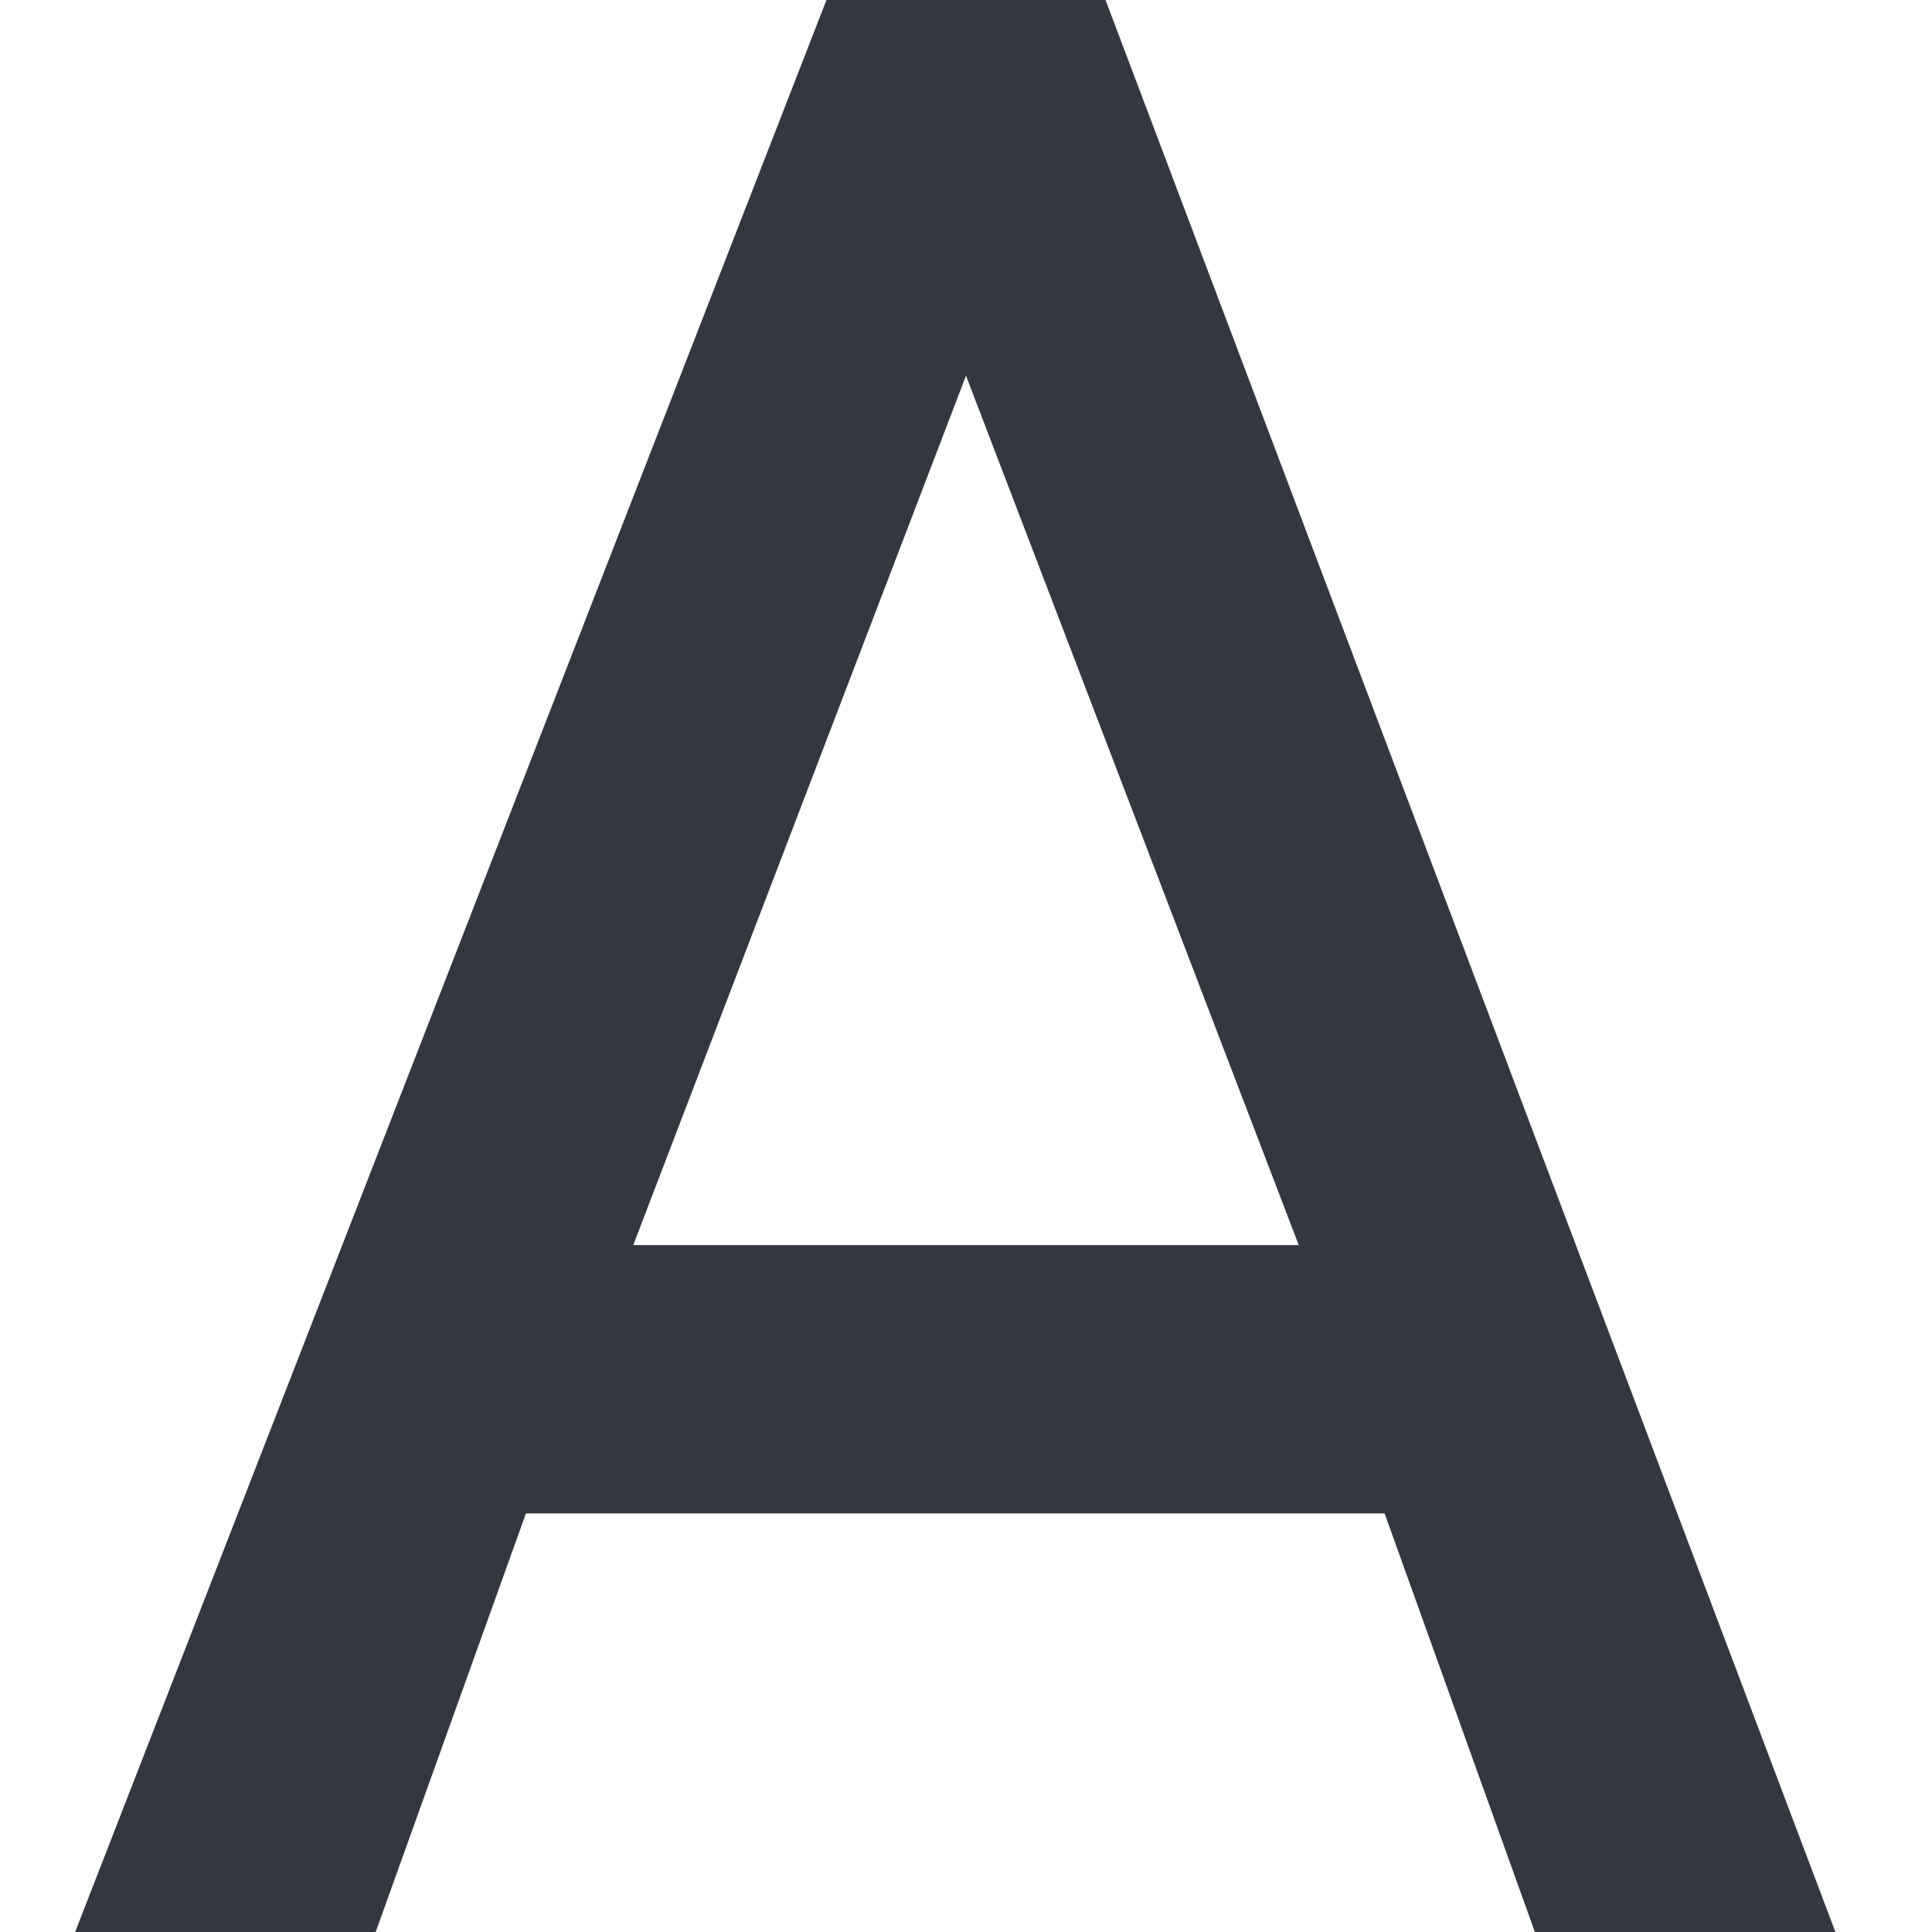
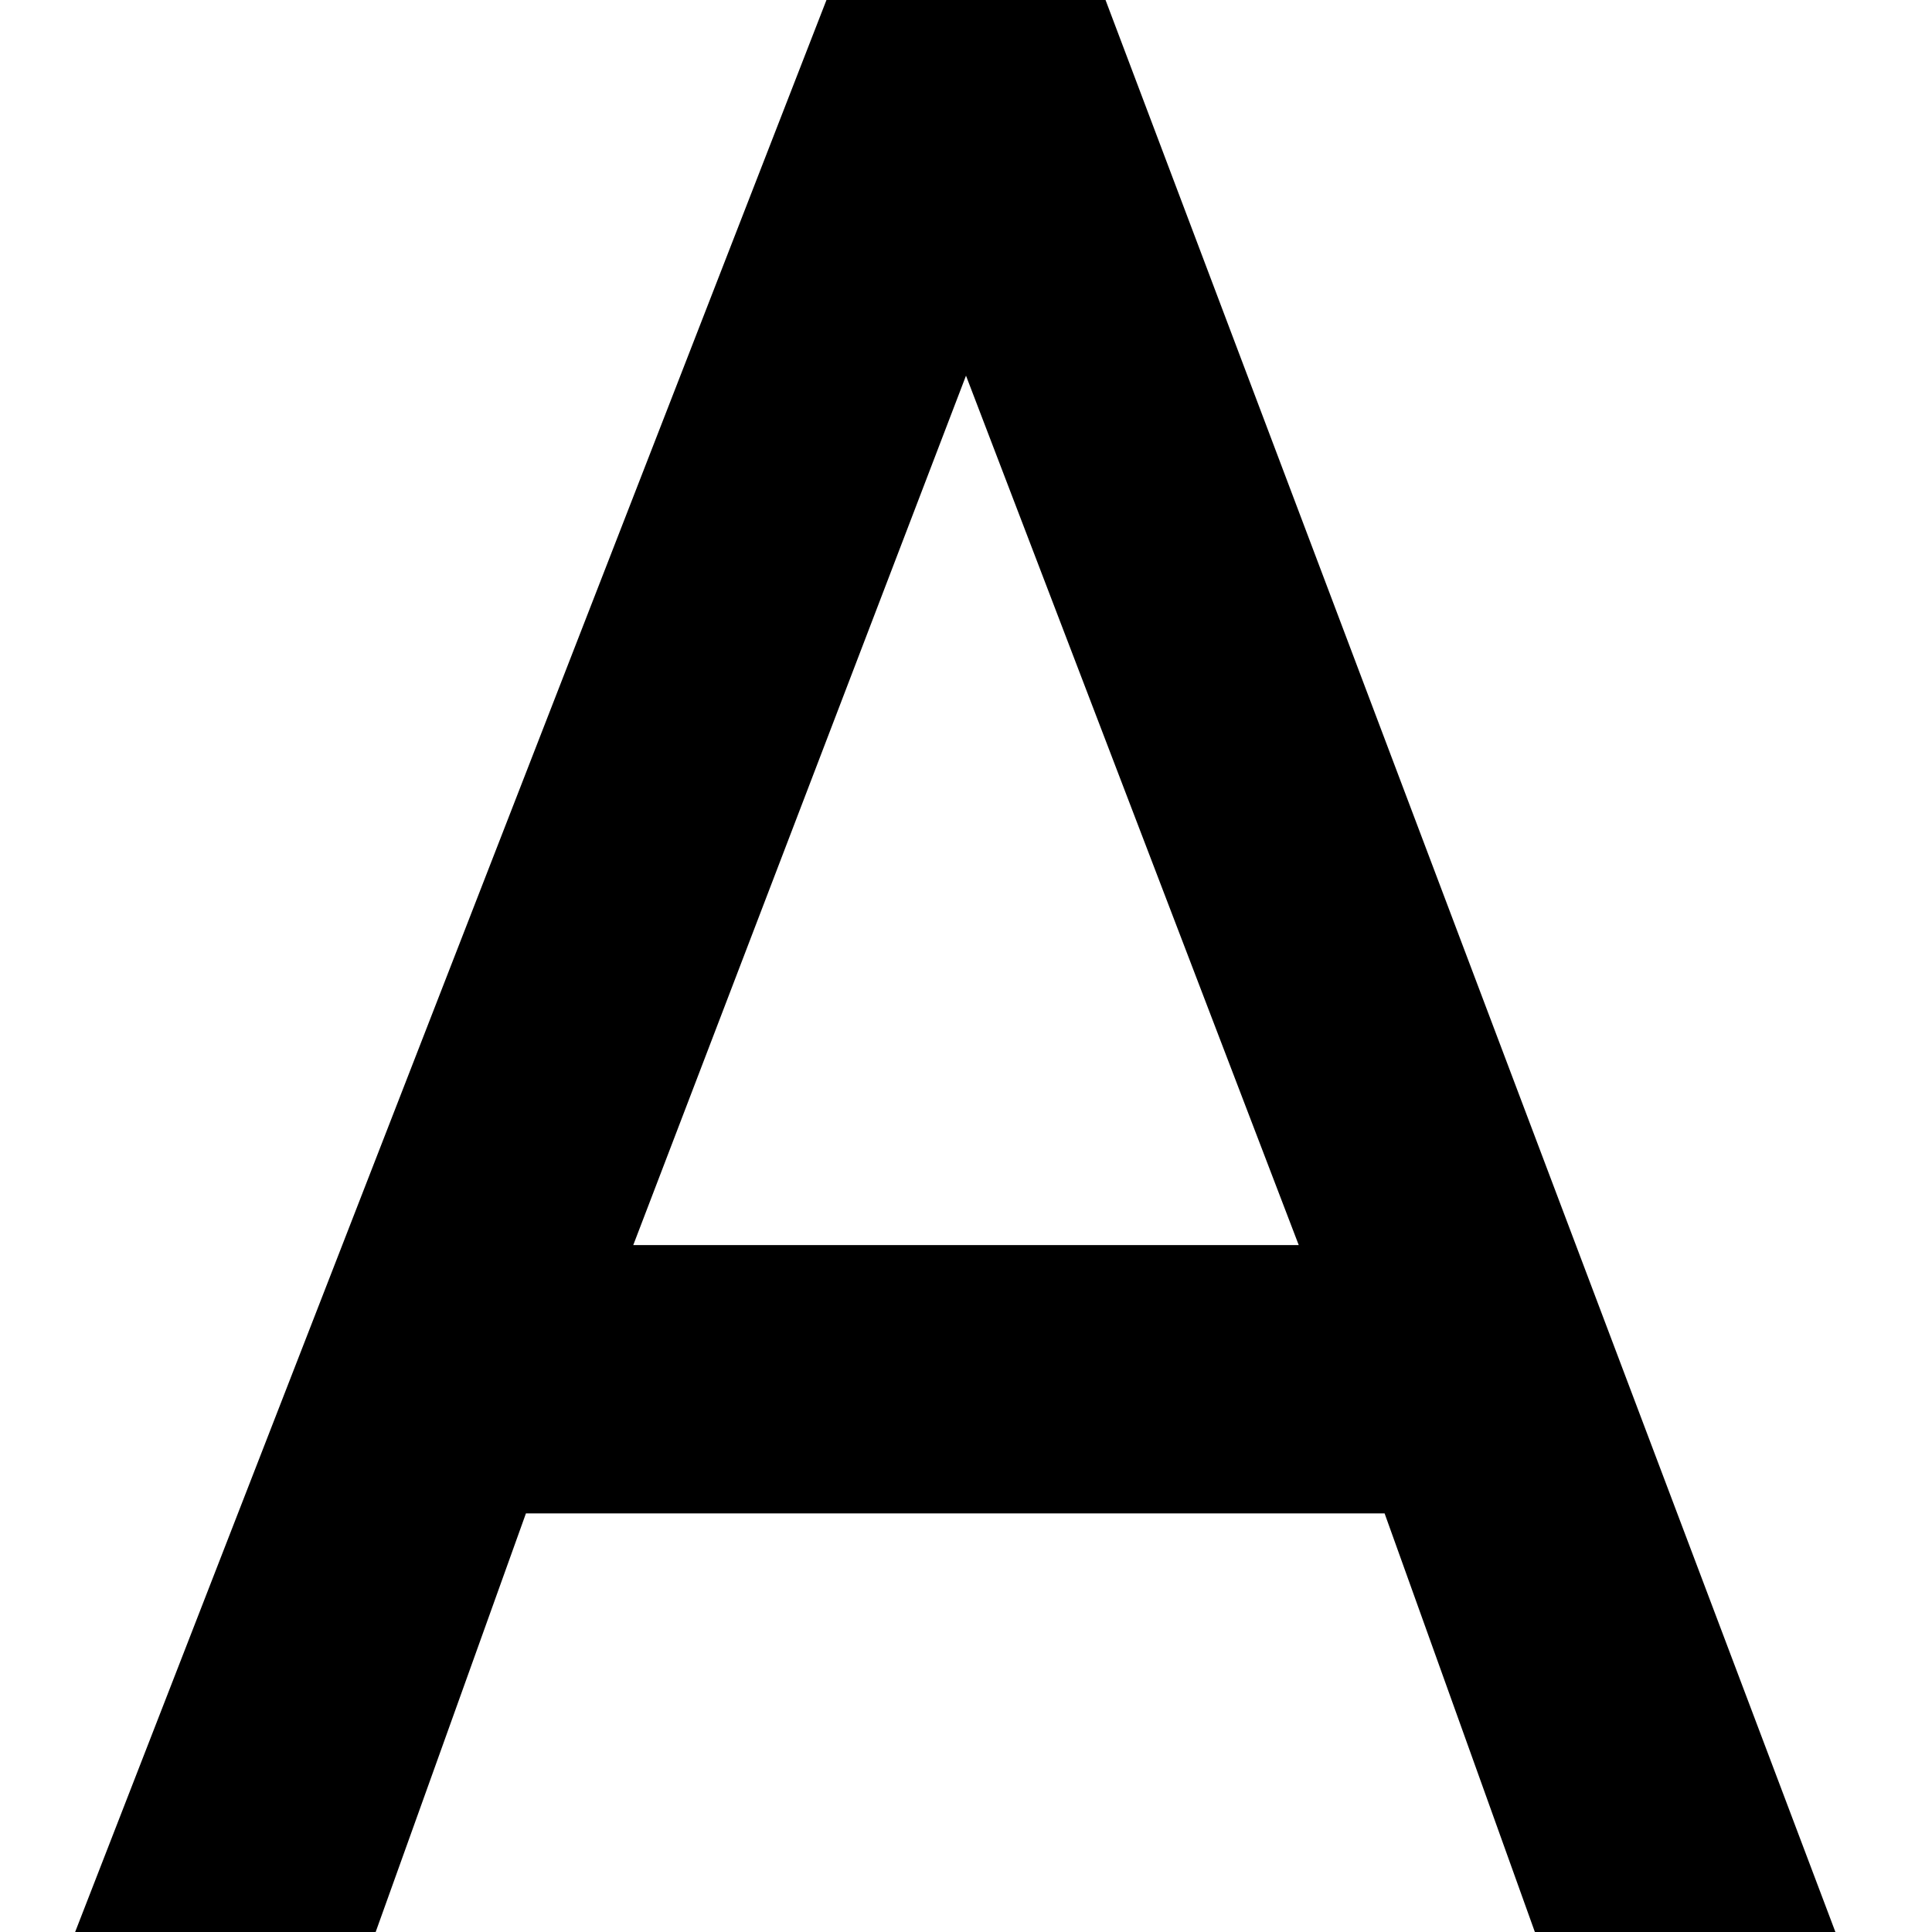
<svg xmlns="http://www.w3.org/2000/svg" version="1.1" x="0px" y="0px" viewBox="0 0 18 18" style="enable-background:new 0 0 18 18;" xml:space="preserve">
-   <style type="text/css">
- 	.st0{fill:#333740;}
- </style>
  <g id="Layer_1">
-     <path class="st0" d="M5.9,11.6L9,3.5l3.1,8.1H5.9z M7.7,0L0.7,18h2.8l1.4-3.9h8l1.4,3.9h2.8L10.3,0H7.7z" />
+     <path d="M5.9,11.6L9,3.5l3.1,8.1H5.9z M7.7,0L0.7,18h2.8l1.4-3.9h8l1.4,3.9h2.8L10.3,0H7.7z" />
  </g>
-   <g id="Layer_2">
- </g>
</svg>
